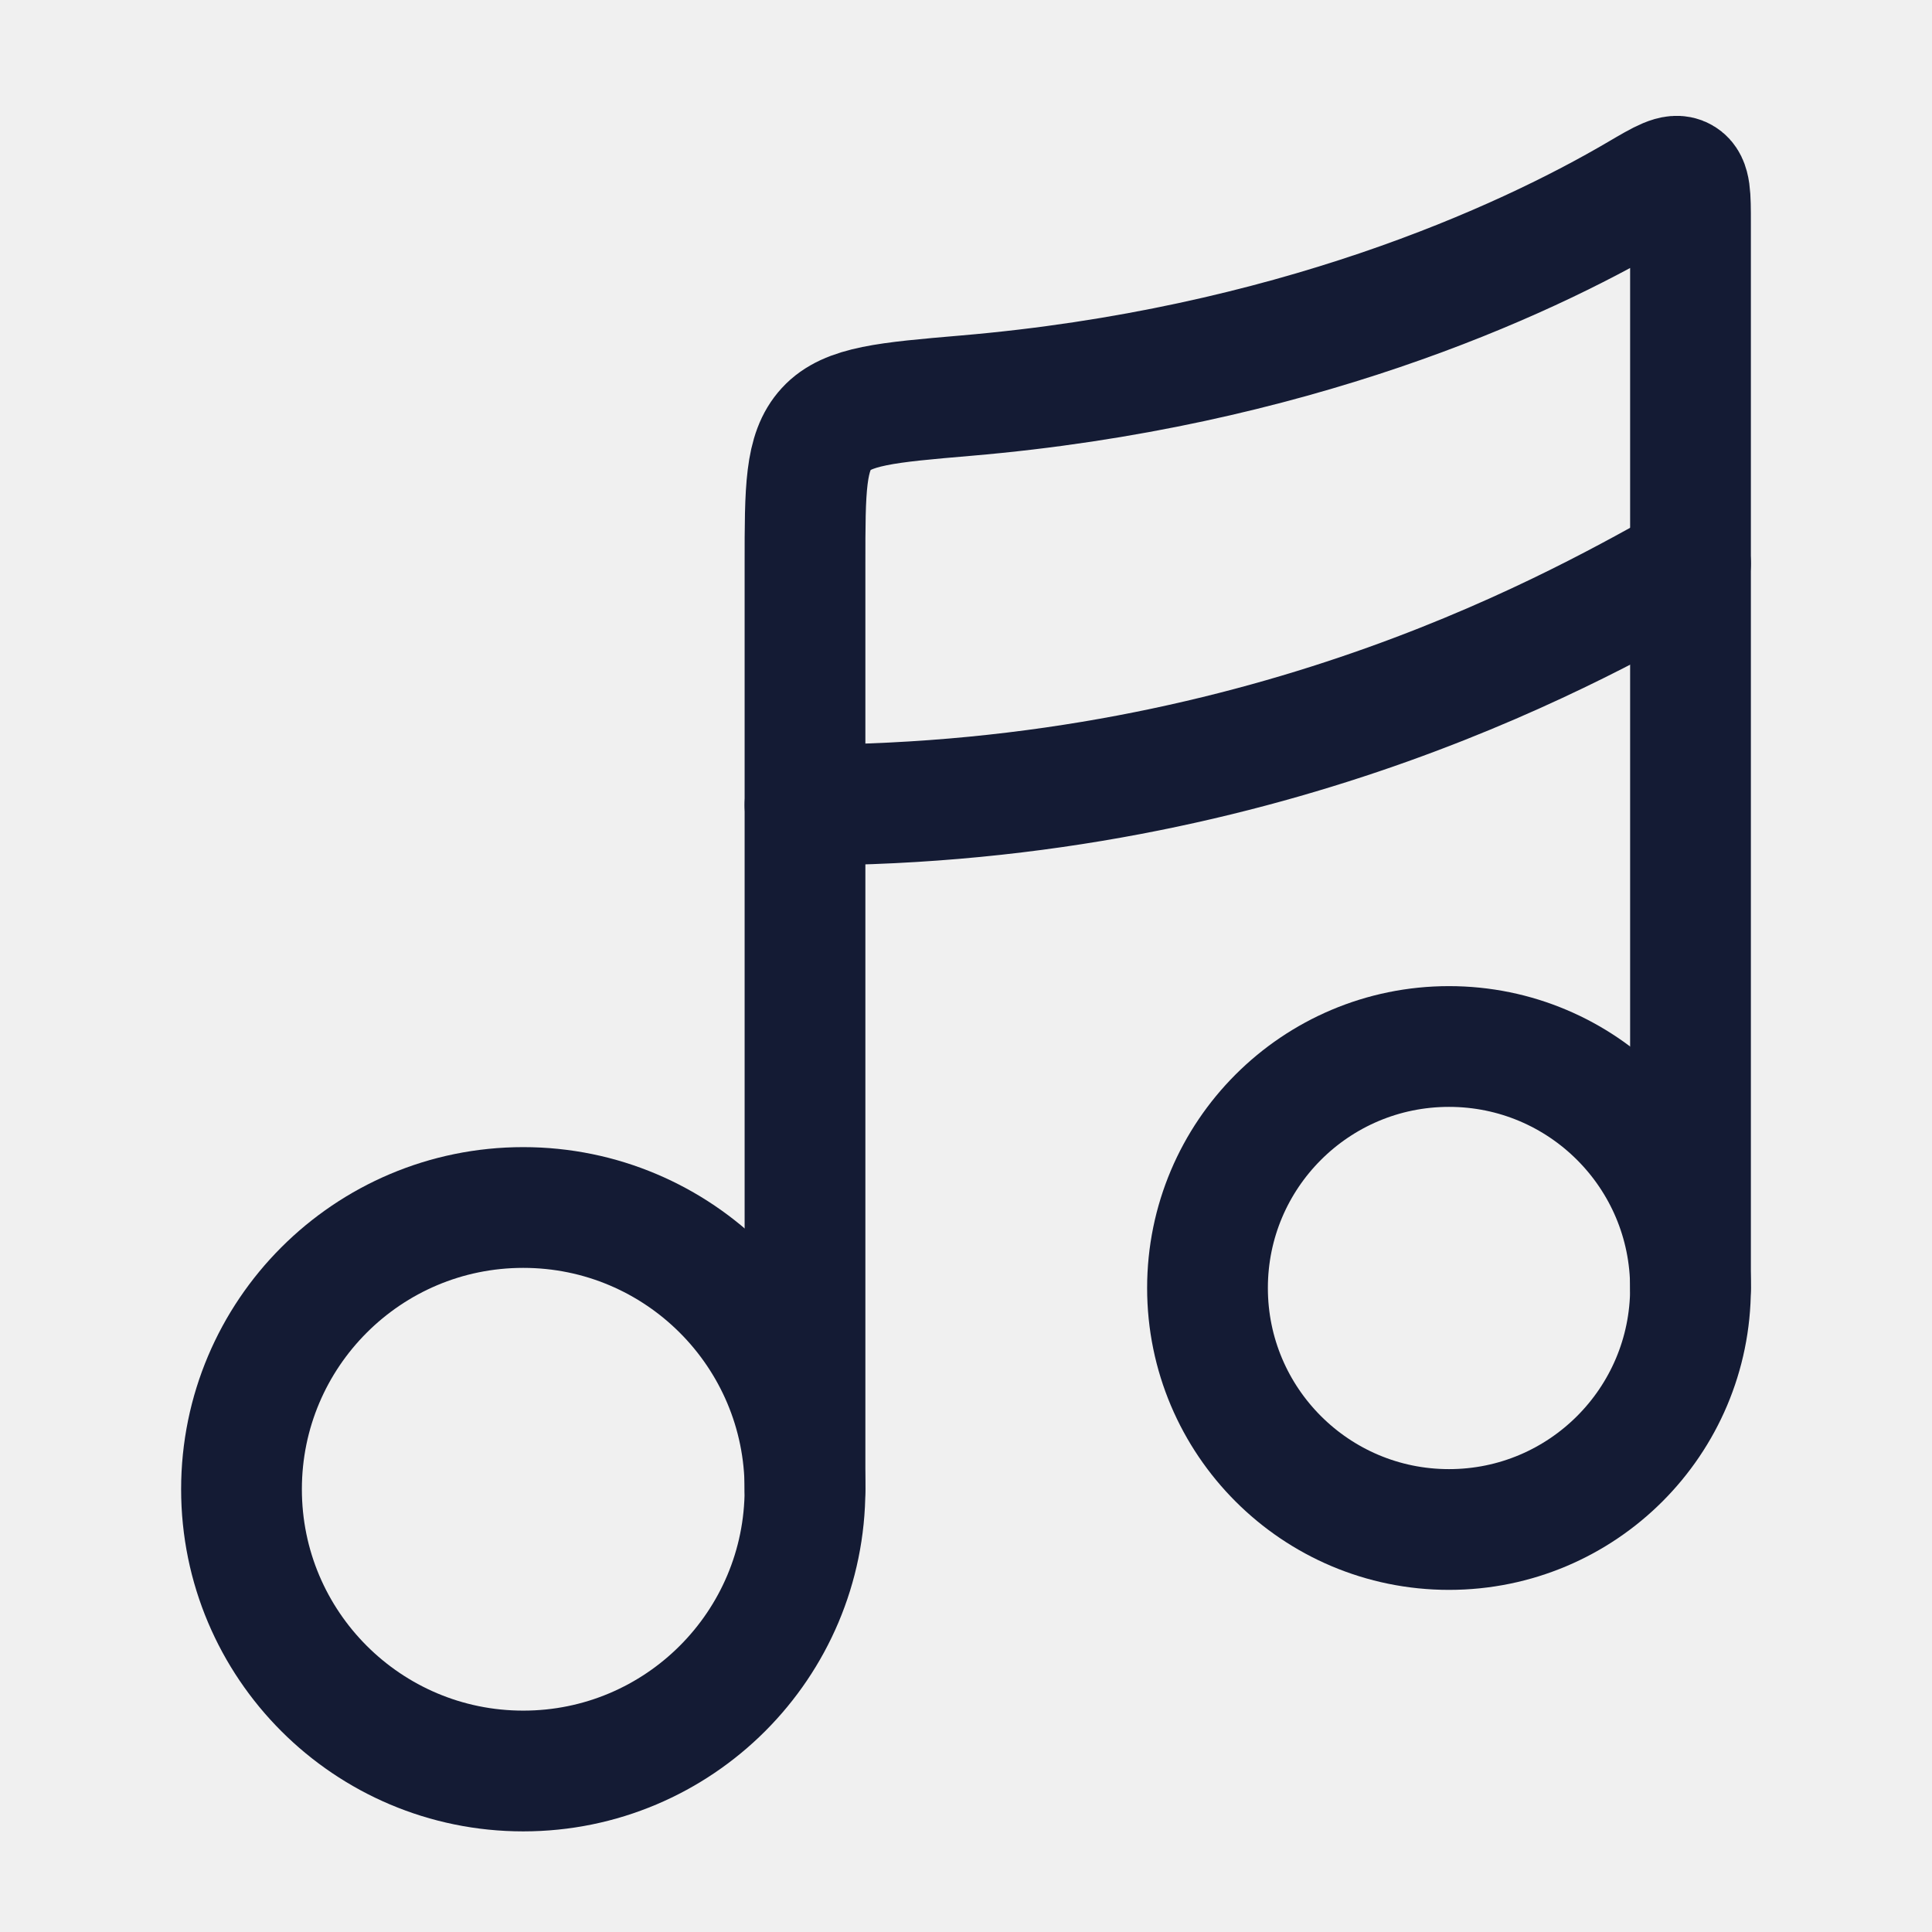
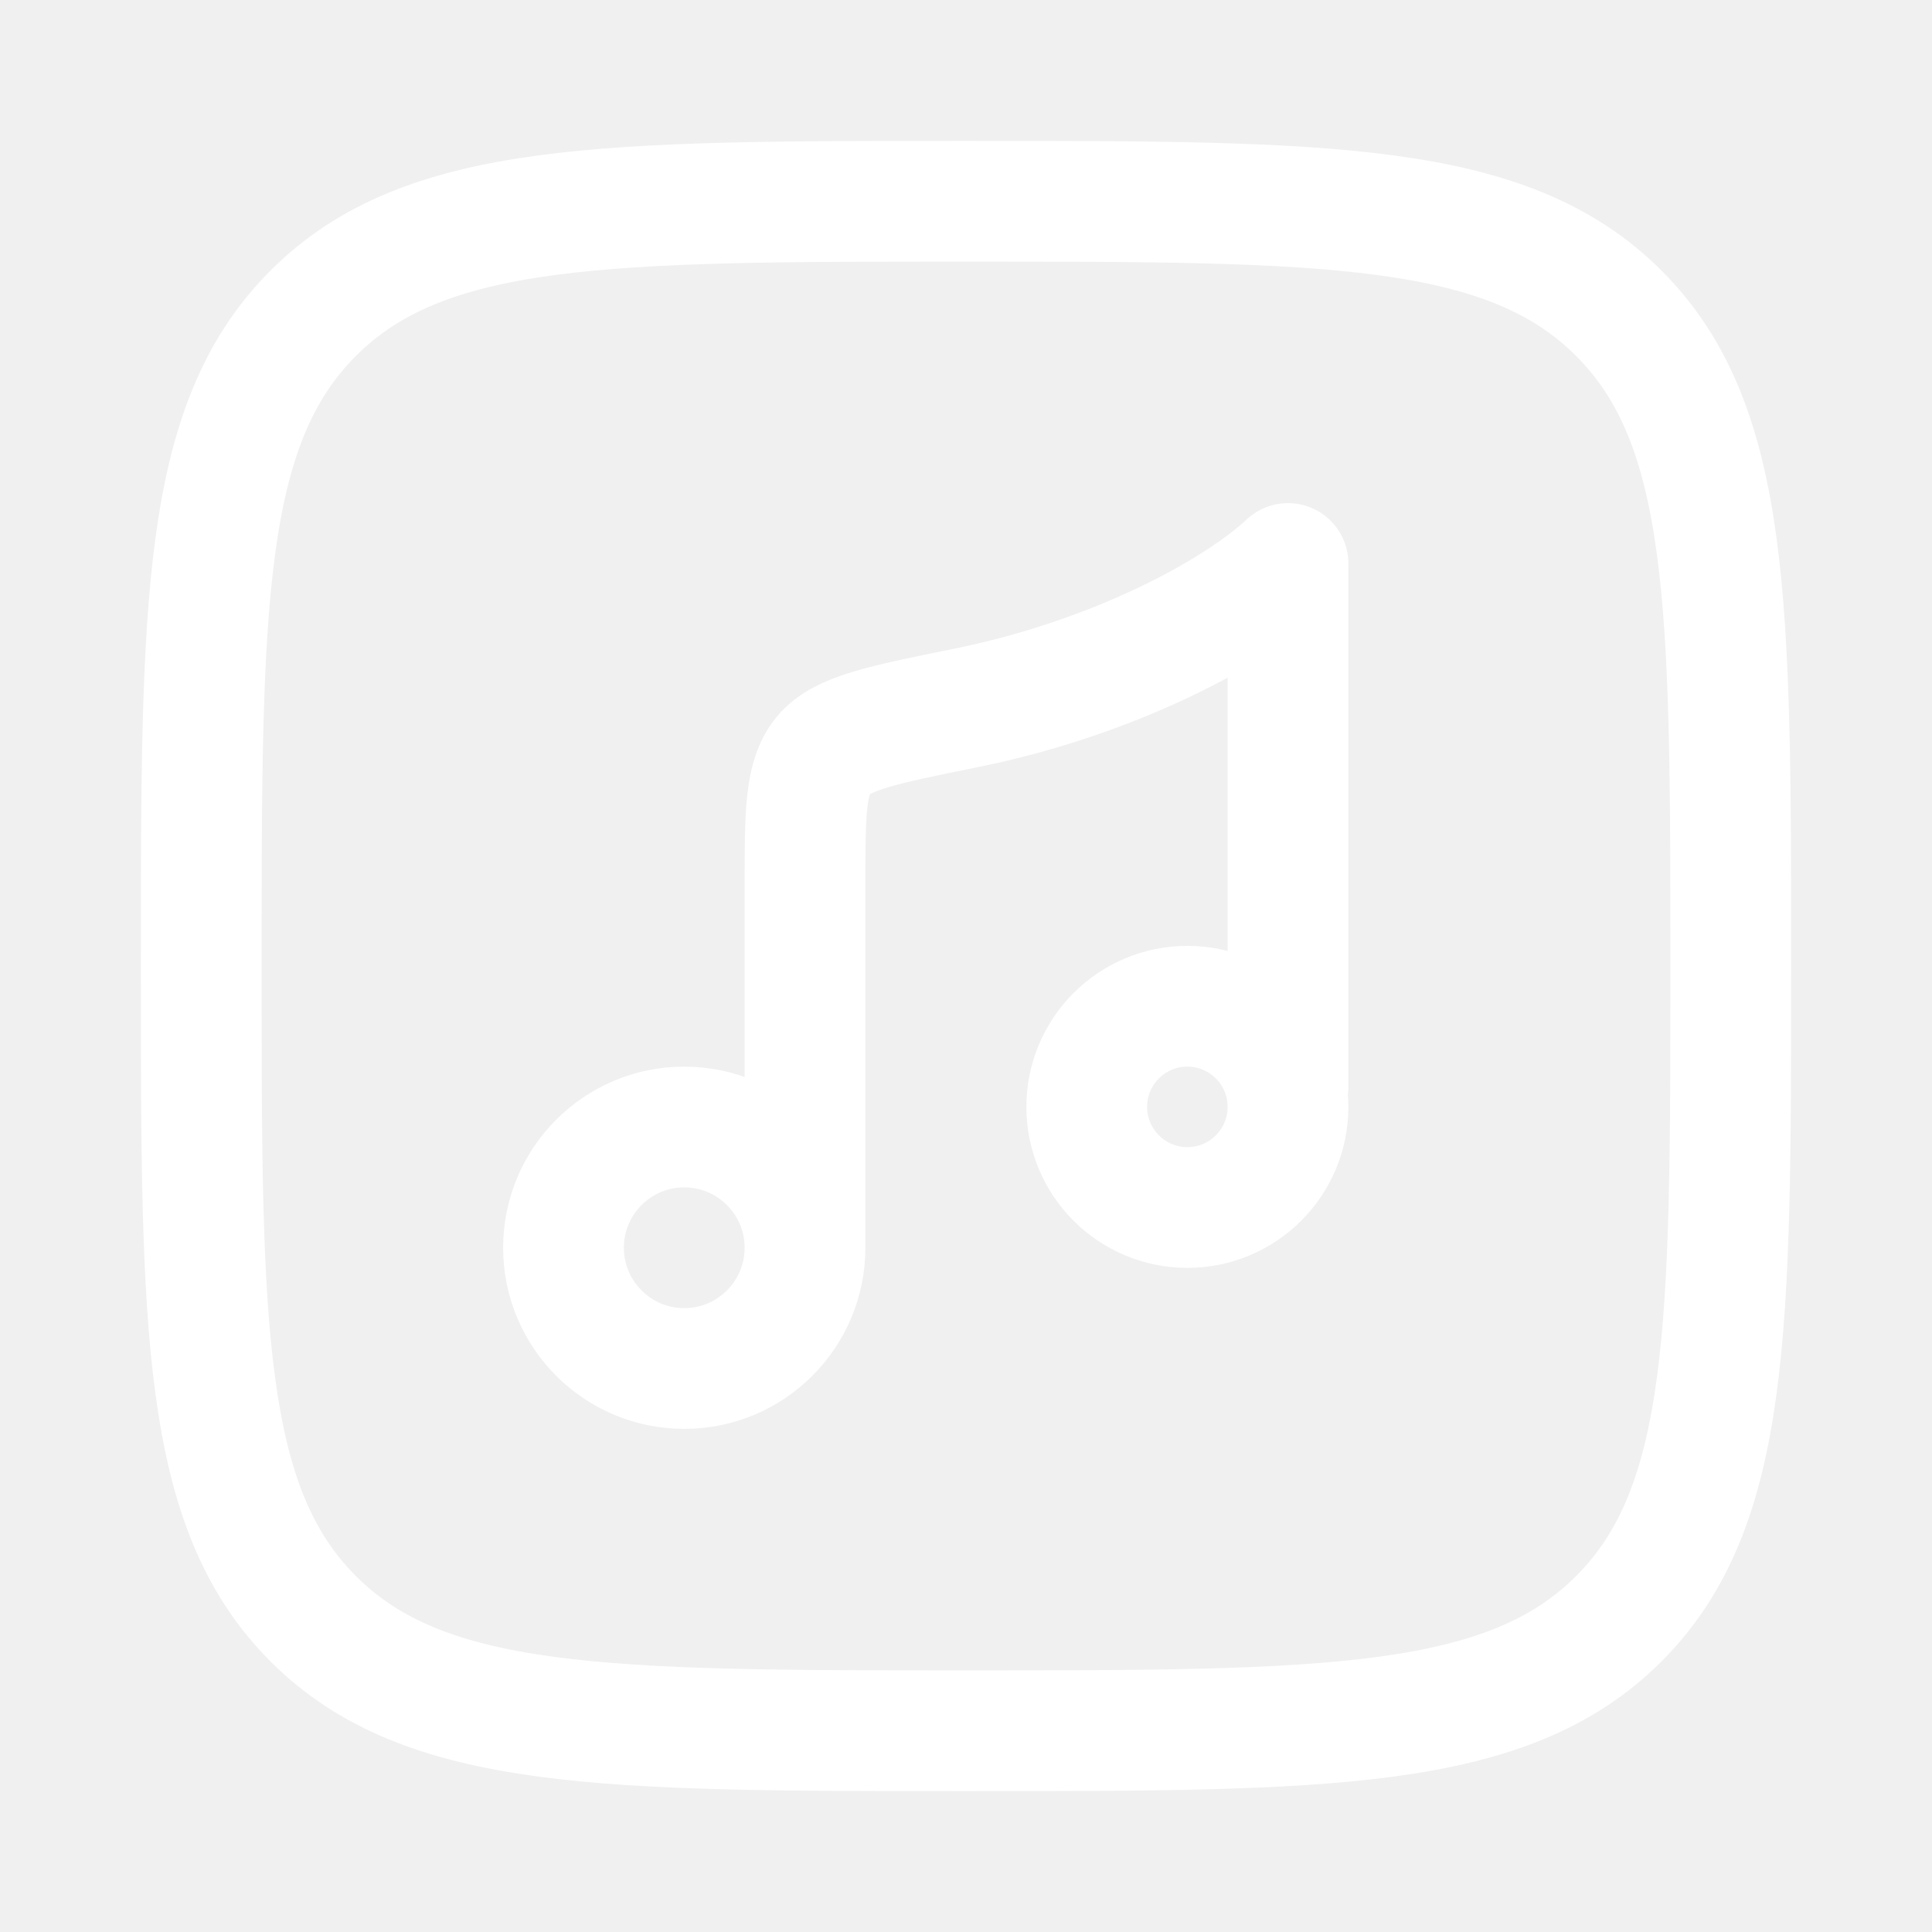
<svg xmlns="http://www.w3.org/2000/svg" width="24" height="24" viewBox="0 0 24 24" fill="none">
-   <circle cx="6.5" cy="18.5" r="3.5" stroke="#141B34" stroke-width="1.5" />
-   <circle cx="18" cy="16" r="3" stroke="#141B34" stroke-width="1.5" />
-   <path d="M10 18.5L10 7C10 6.077 10 5.615 10.264 5.328C10.527 5.041 11.018 4.999 11.999 4.915C16.022 4.572 18.909 3.26 20.355 2.41C20.651 2.236 20.799 2.149 20.899 2.207C21 2.264 21 2.432 21 2.766V16" stroke="#141B34" stroke-width="1.5" stroke-linecap="round" stroke-linejoin="round" />
-   <path d="M10 10C15.867 10 19.778 7.667 21 7" stroke="#141B34" stroke-width="1.5" stroke-linecap="round" stroke-linejoin="round" />
+   <path d="M2.5 12C2.5 7.522 2.5 5.282 3.891 3.891C5.282 2.5 7.522 2.5 12 2.5C16.478 2.5 18.718 2.5 20.109 3.891C21.5 5.282 21.5 7.522 21.5 12C21.5 16.478 21.5 18.718 20.109 20.109C18.718 21.5 16.478 21.5 12 21.5C7.522 21.5 5.282 21.5 3.891 20.109C2.5 18.718 2.5 16.478 2.5 12Z" stroke="white" stroke-width="1.5" />
+   <path d="M10 15.5C10 16.328 9.328 17 8.5 17C7.672 17 7 16.328 7 15.5C7 14.672 7.672 14 8.5 14C9.328 14 10 14.672 10 15.5ZM10 15.5V11C10 10.106 10 9.659 10.226 9.383C10.452 9.107 10.964 9.004 11.986 8.797C13.853 8.421 15.359 7.599 16 7V13.5M16 13.75C16 14.44 15.44 15 14.75 15C14.06 15 13.5 14.44 13.5 13.75C13.5 13.06 14.06 12.5 14.75 12.5C15.44 12.5 16 13.06 16 13.75Z" stroke="white" stroke-width="1.5" stroke-linecap="round" stroke-linejoin="round" />
</svg>
